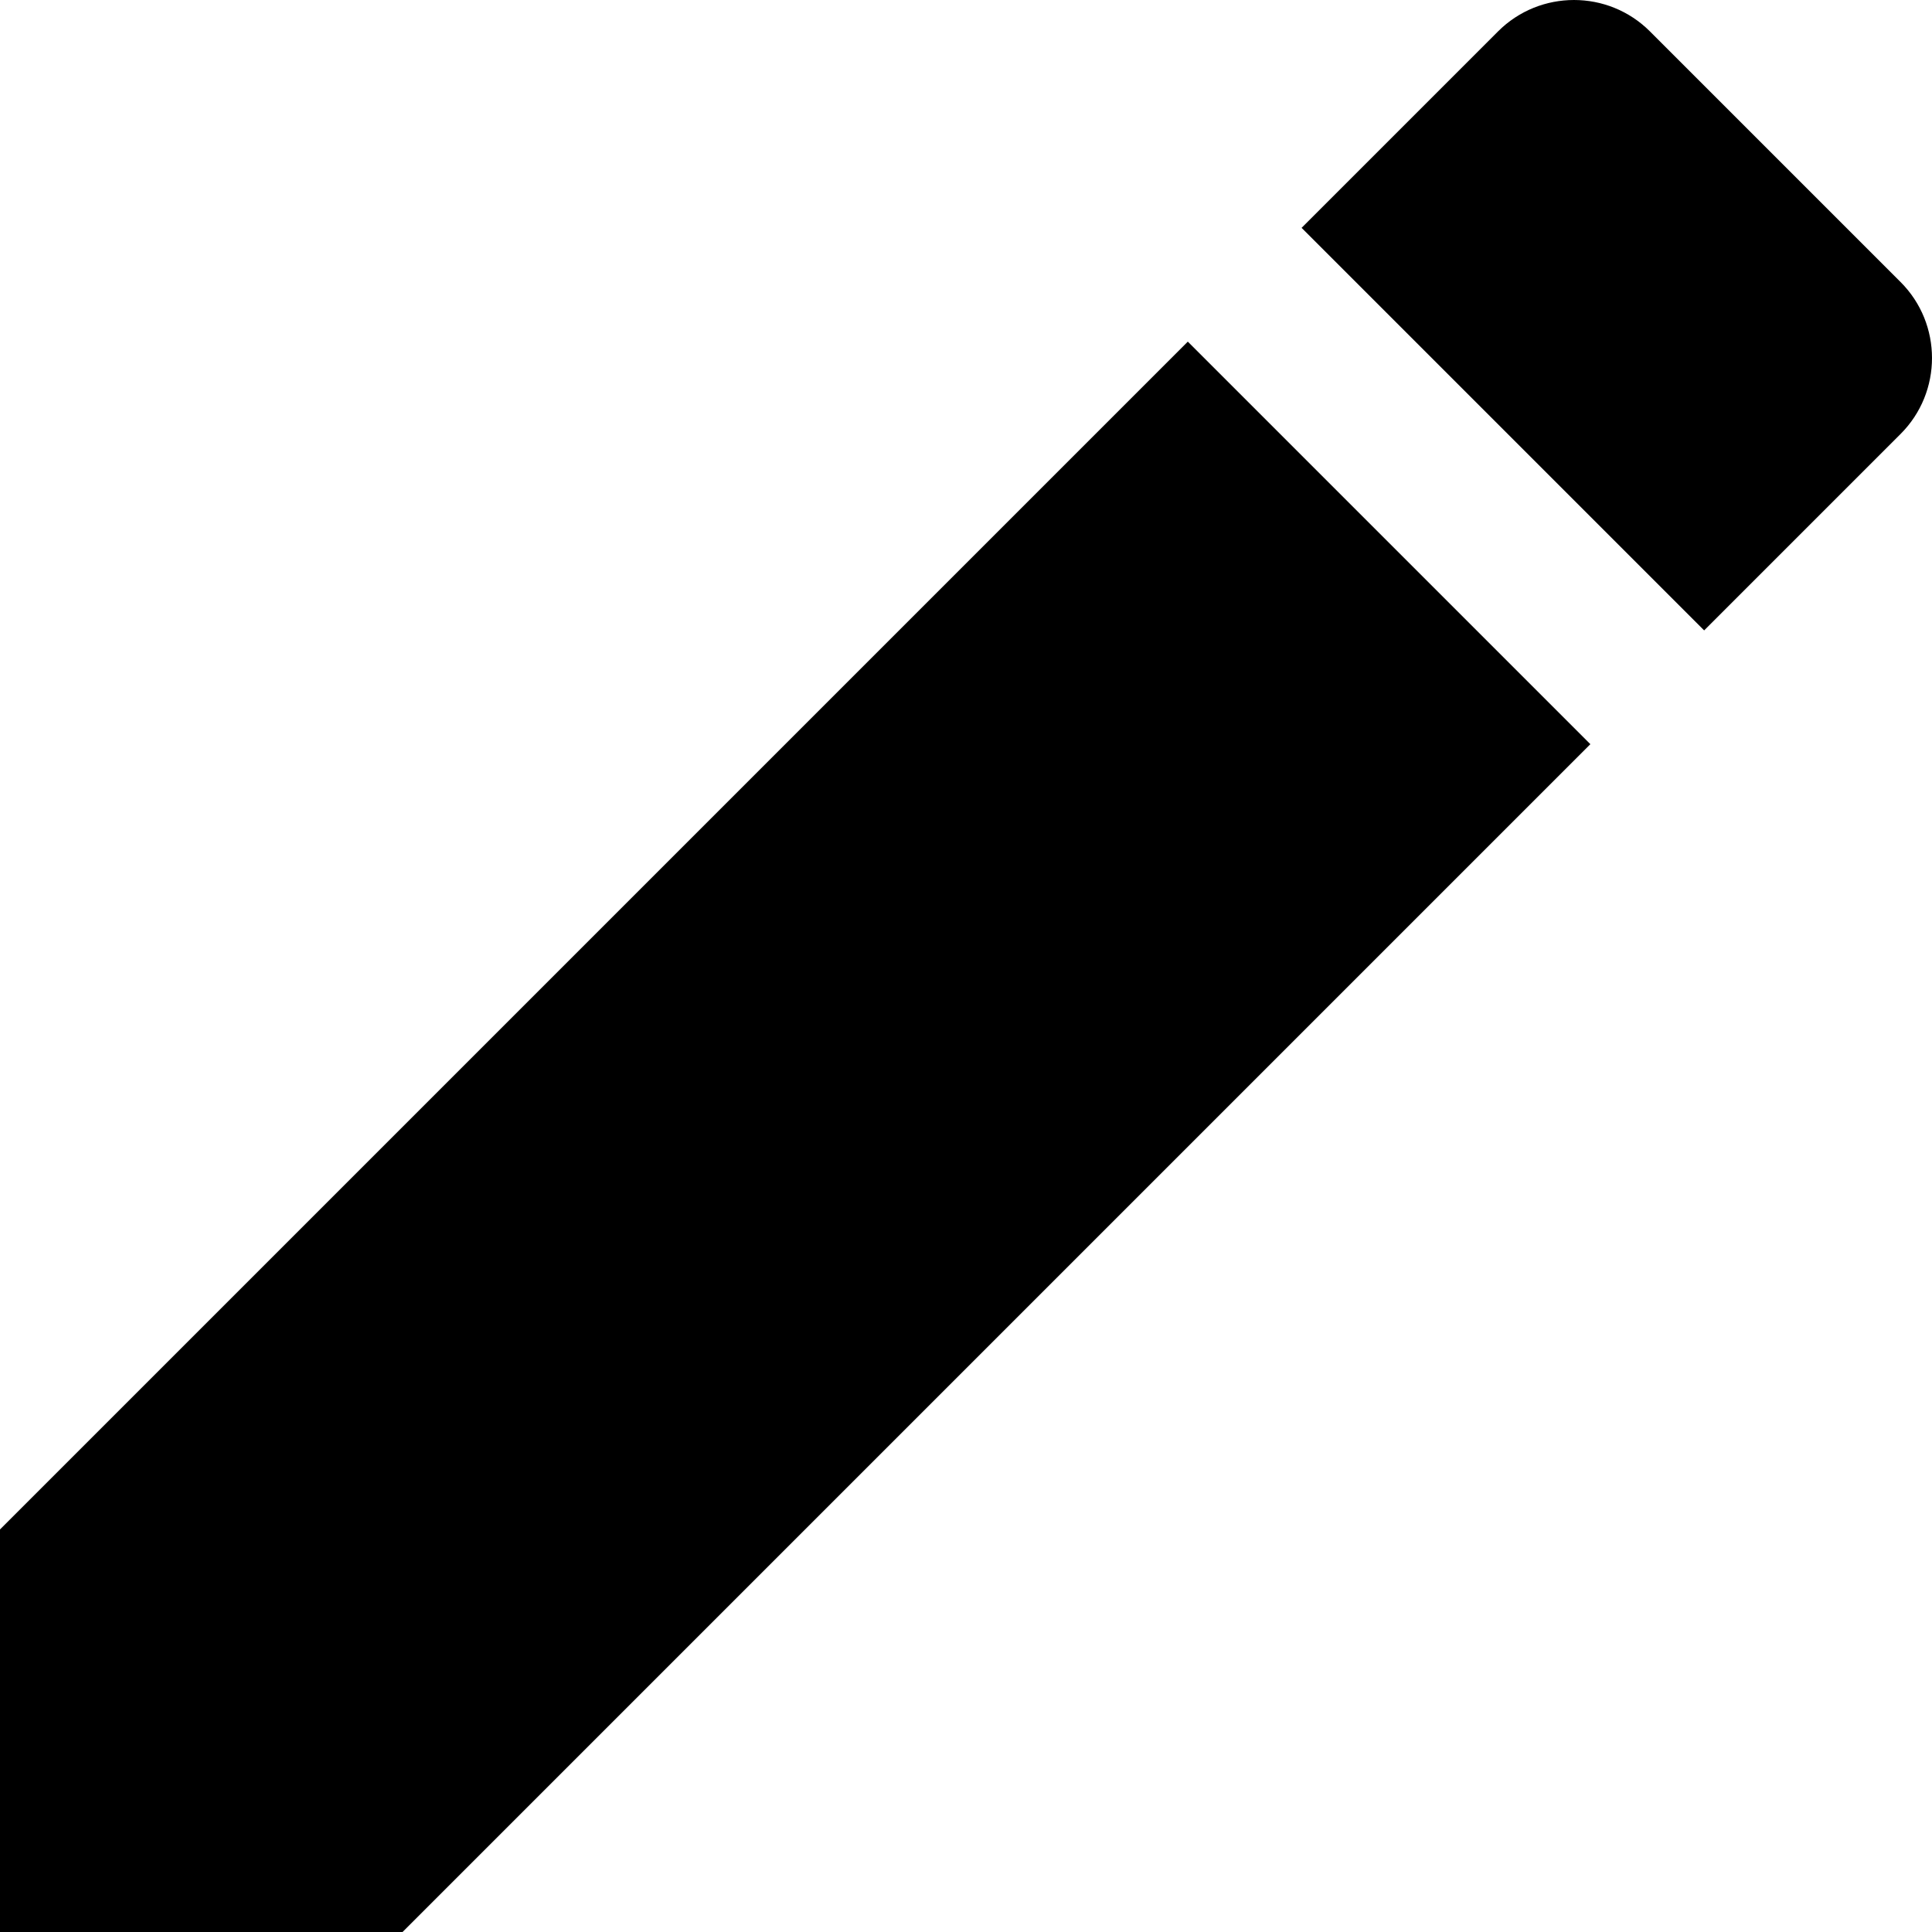
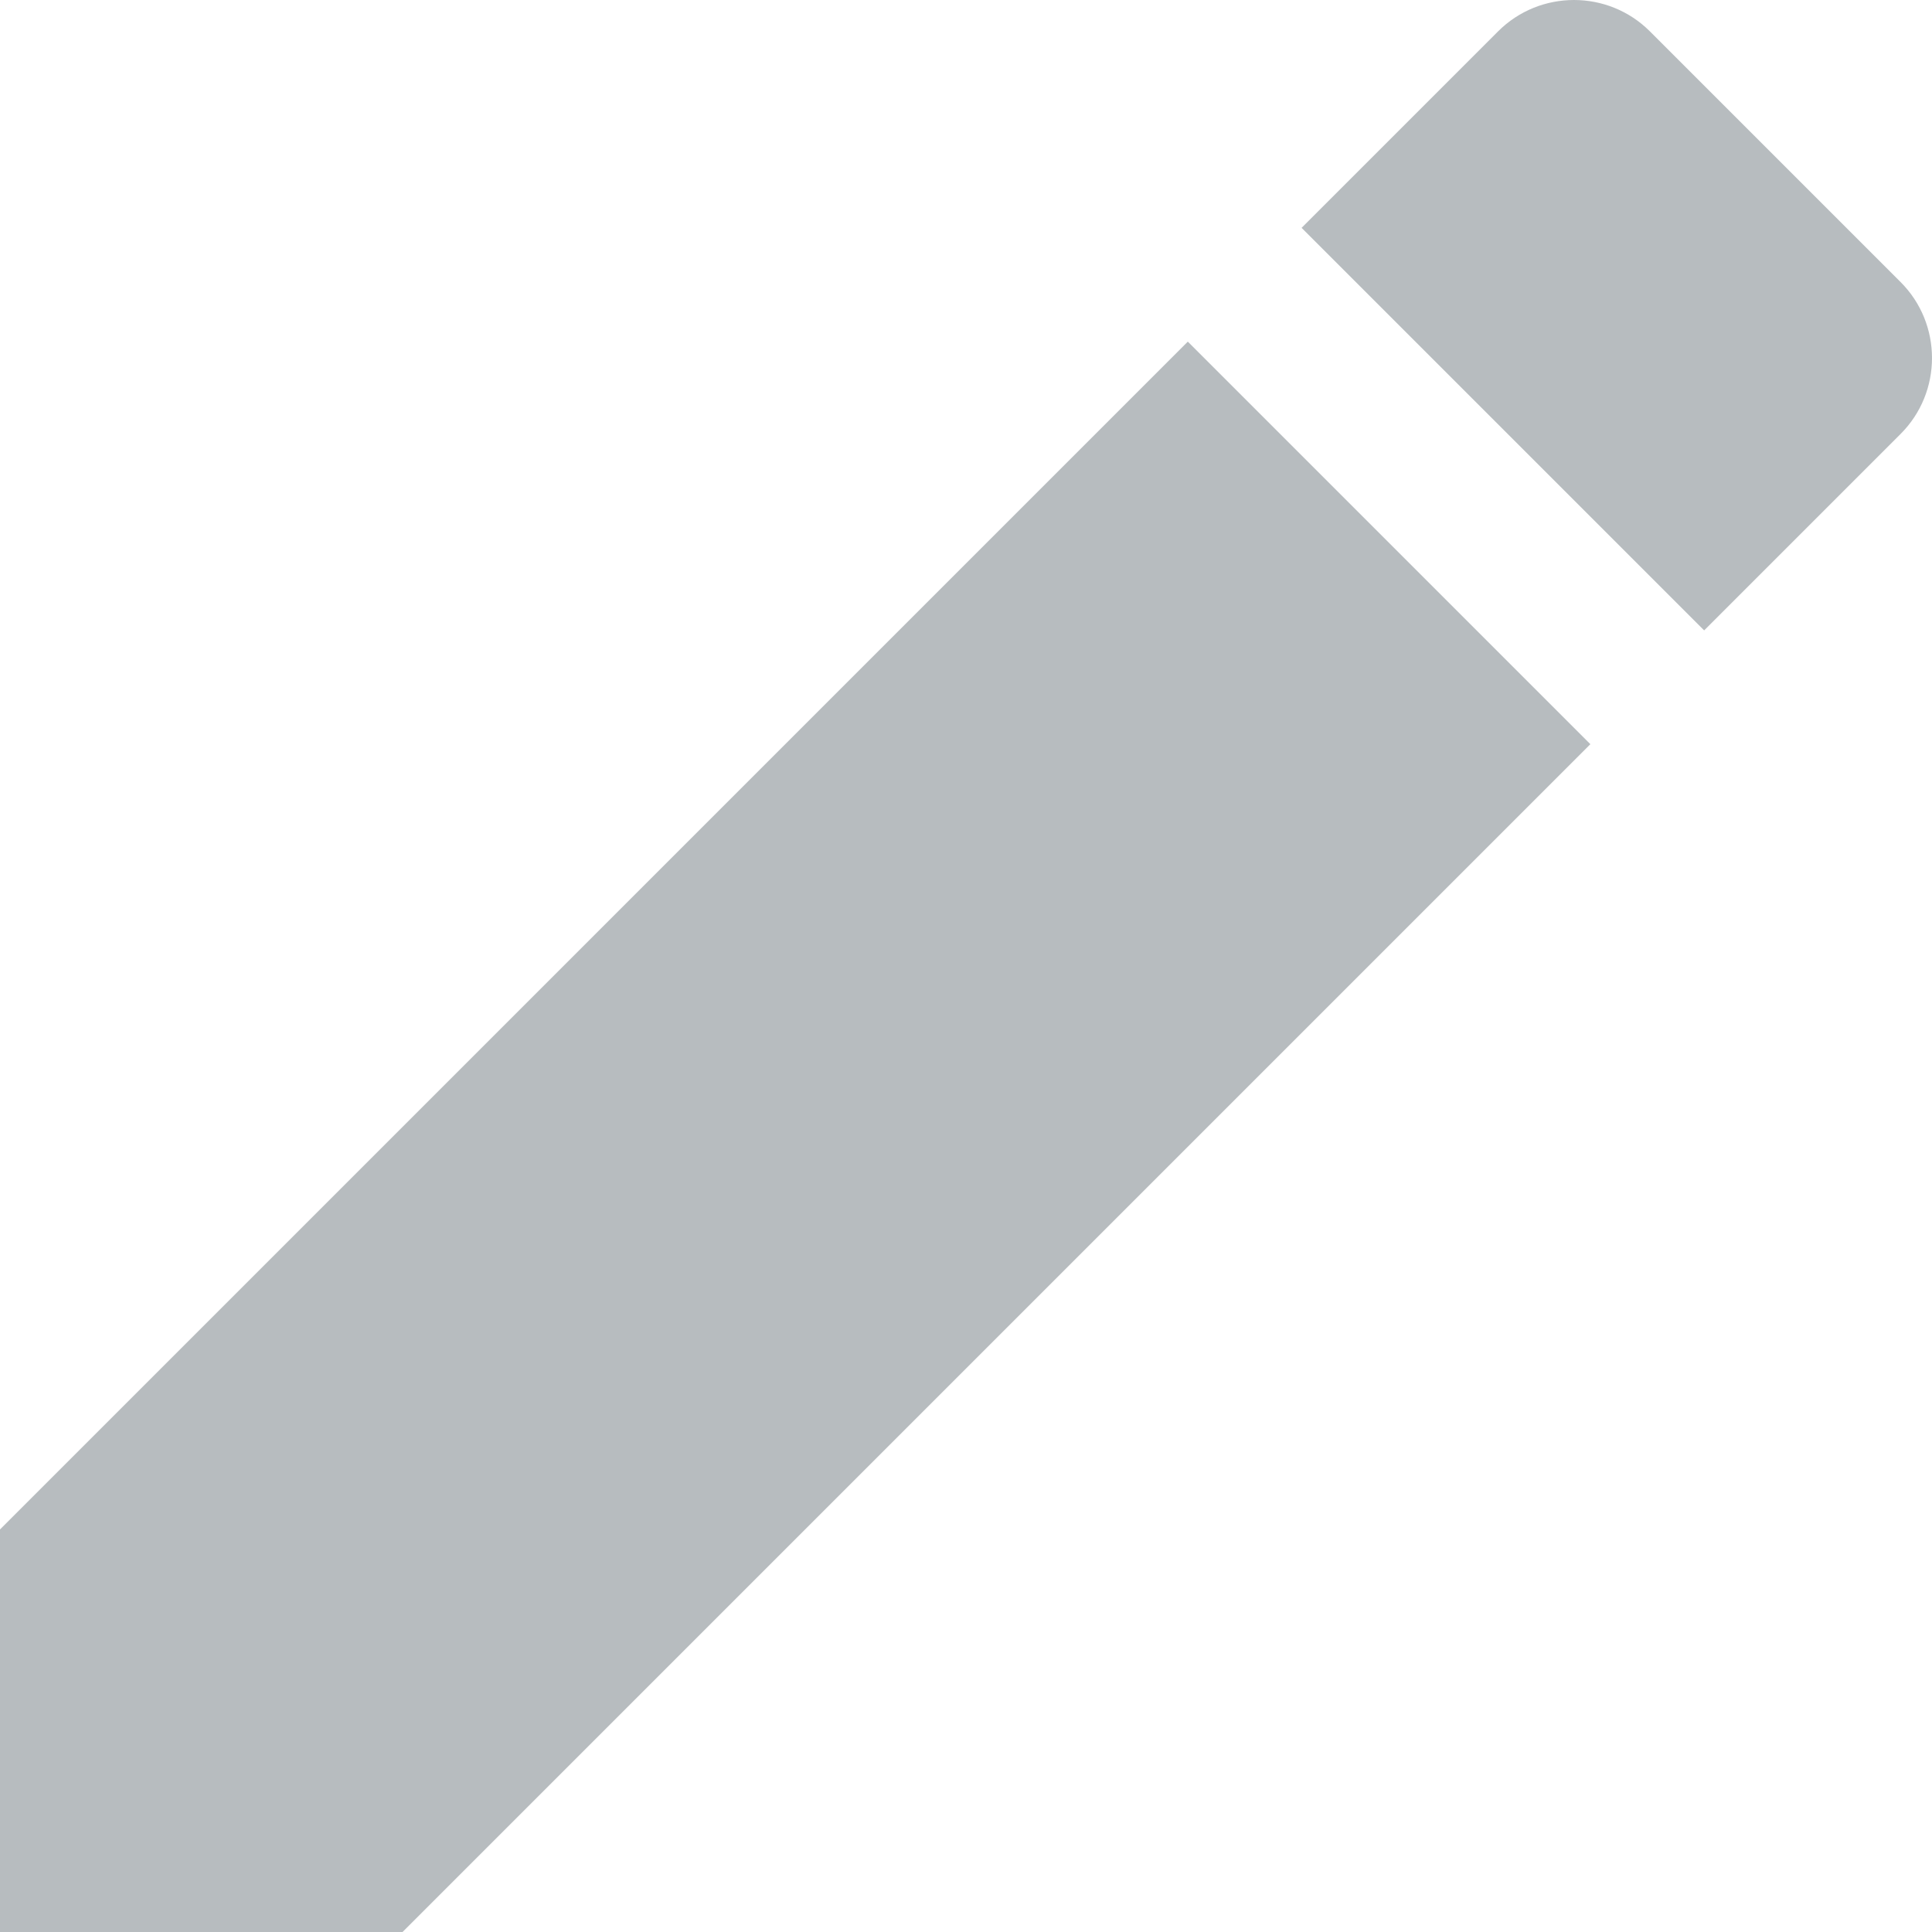
- <svg xmlns="http://www.w3.org/2000/svg" version="1.1" id="Capa_1" x="0px" y="0px" viewBox="0 0 383.947 383.947" style="enable-background:new 0 0 383.947 383.947;" xml:space="preserve">
+ <svg xmlns="http://www.w3.org/2000/svg" version="1.1" id="Capa_1" x="0px" y="0px" viewBox="0 0 383.947 383.947" style="enable-background:new 0 0 383.947 383.947;" xml:space="preserve" width="512px" height="512px" class="">
  <g>
    <g>
      <g>
-         <polygon points="0,303.947 0,383.947 80,383.947 316.053,147.893 236.053,67.893    " />
-         <path d="M377.707,56.053L327.893,6.24c-8.32-8.32-21.867-8.32-30.187,0l-39.04,39.04l80,80l39.04-39.04     C386.027,77.92,386.027,64.373,377.707,56.053z" />
+         <g>
+           <polygon points="0,303.947 0,383.947 80,383.947 316.053,147.893 236.053,67.893    " data-original="#000000" class="active-path" data-old_color="#000000" fill="#B7BCBF" />
+           <path d="M377.707,56.053L327.893,6.24c-8.32-8.32-21.867-8.32-30.187,0l-39.04,39.04l80,80l39.04-39.04     C386.027,77.92,386.027,64.373,377.707,56.053z" data-original="#000000" class="active-path" data-old_color="#000000" fill="#B7BCBF" />
+         </g>
      </g>
    </g>
  </g>
-   <g>
- </g>
-   <g>
- </g>
-   <g>
- </g>
-   <g>
- </g>
-   <g>
- </g>
-   <g>
- </g>
-   <g>
- </g>
-   <g>
- </g>
-   <g>
- </g>
-   <g>
- </g>
-   <g>
- </g>
-   <g>
- </g>
-   <g>
- </g>
-   <g>
- </g>
-   <g>
- </g>
</svg>
